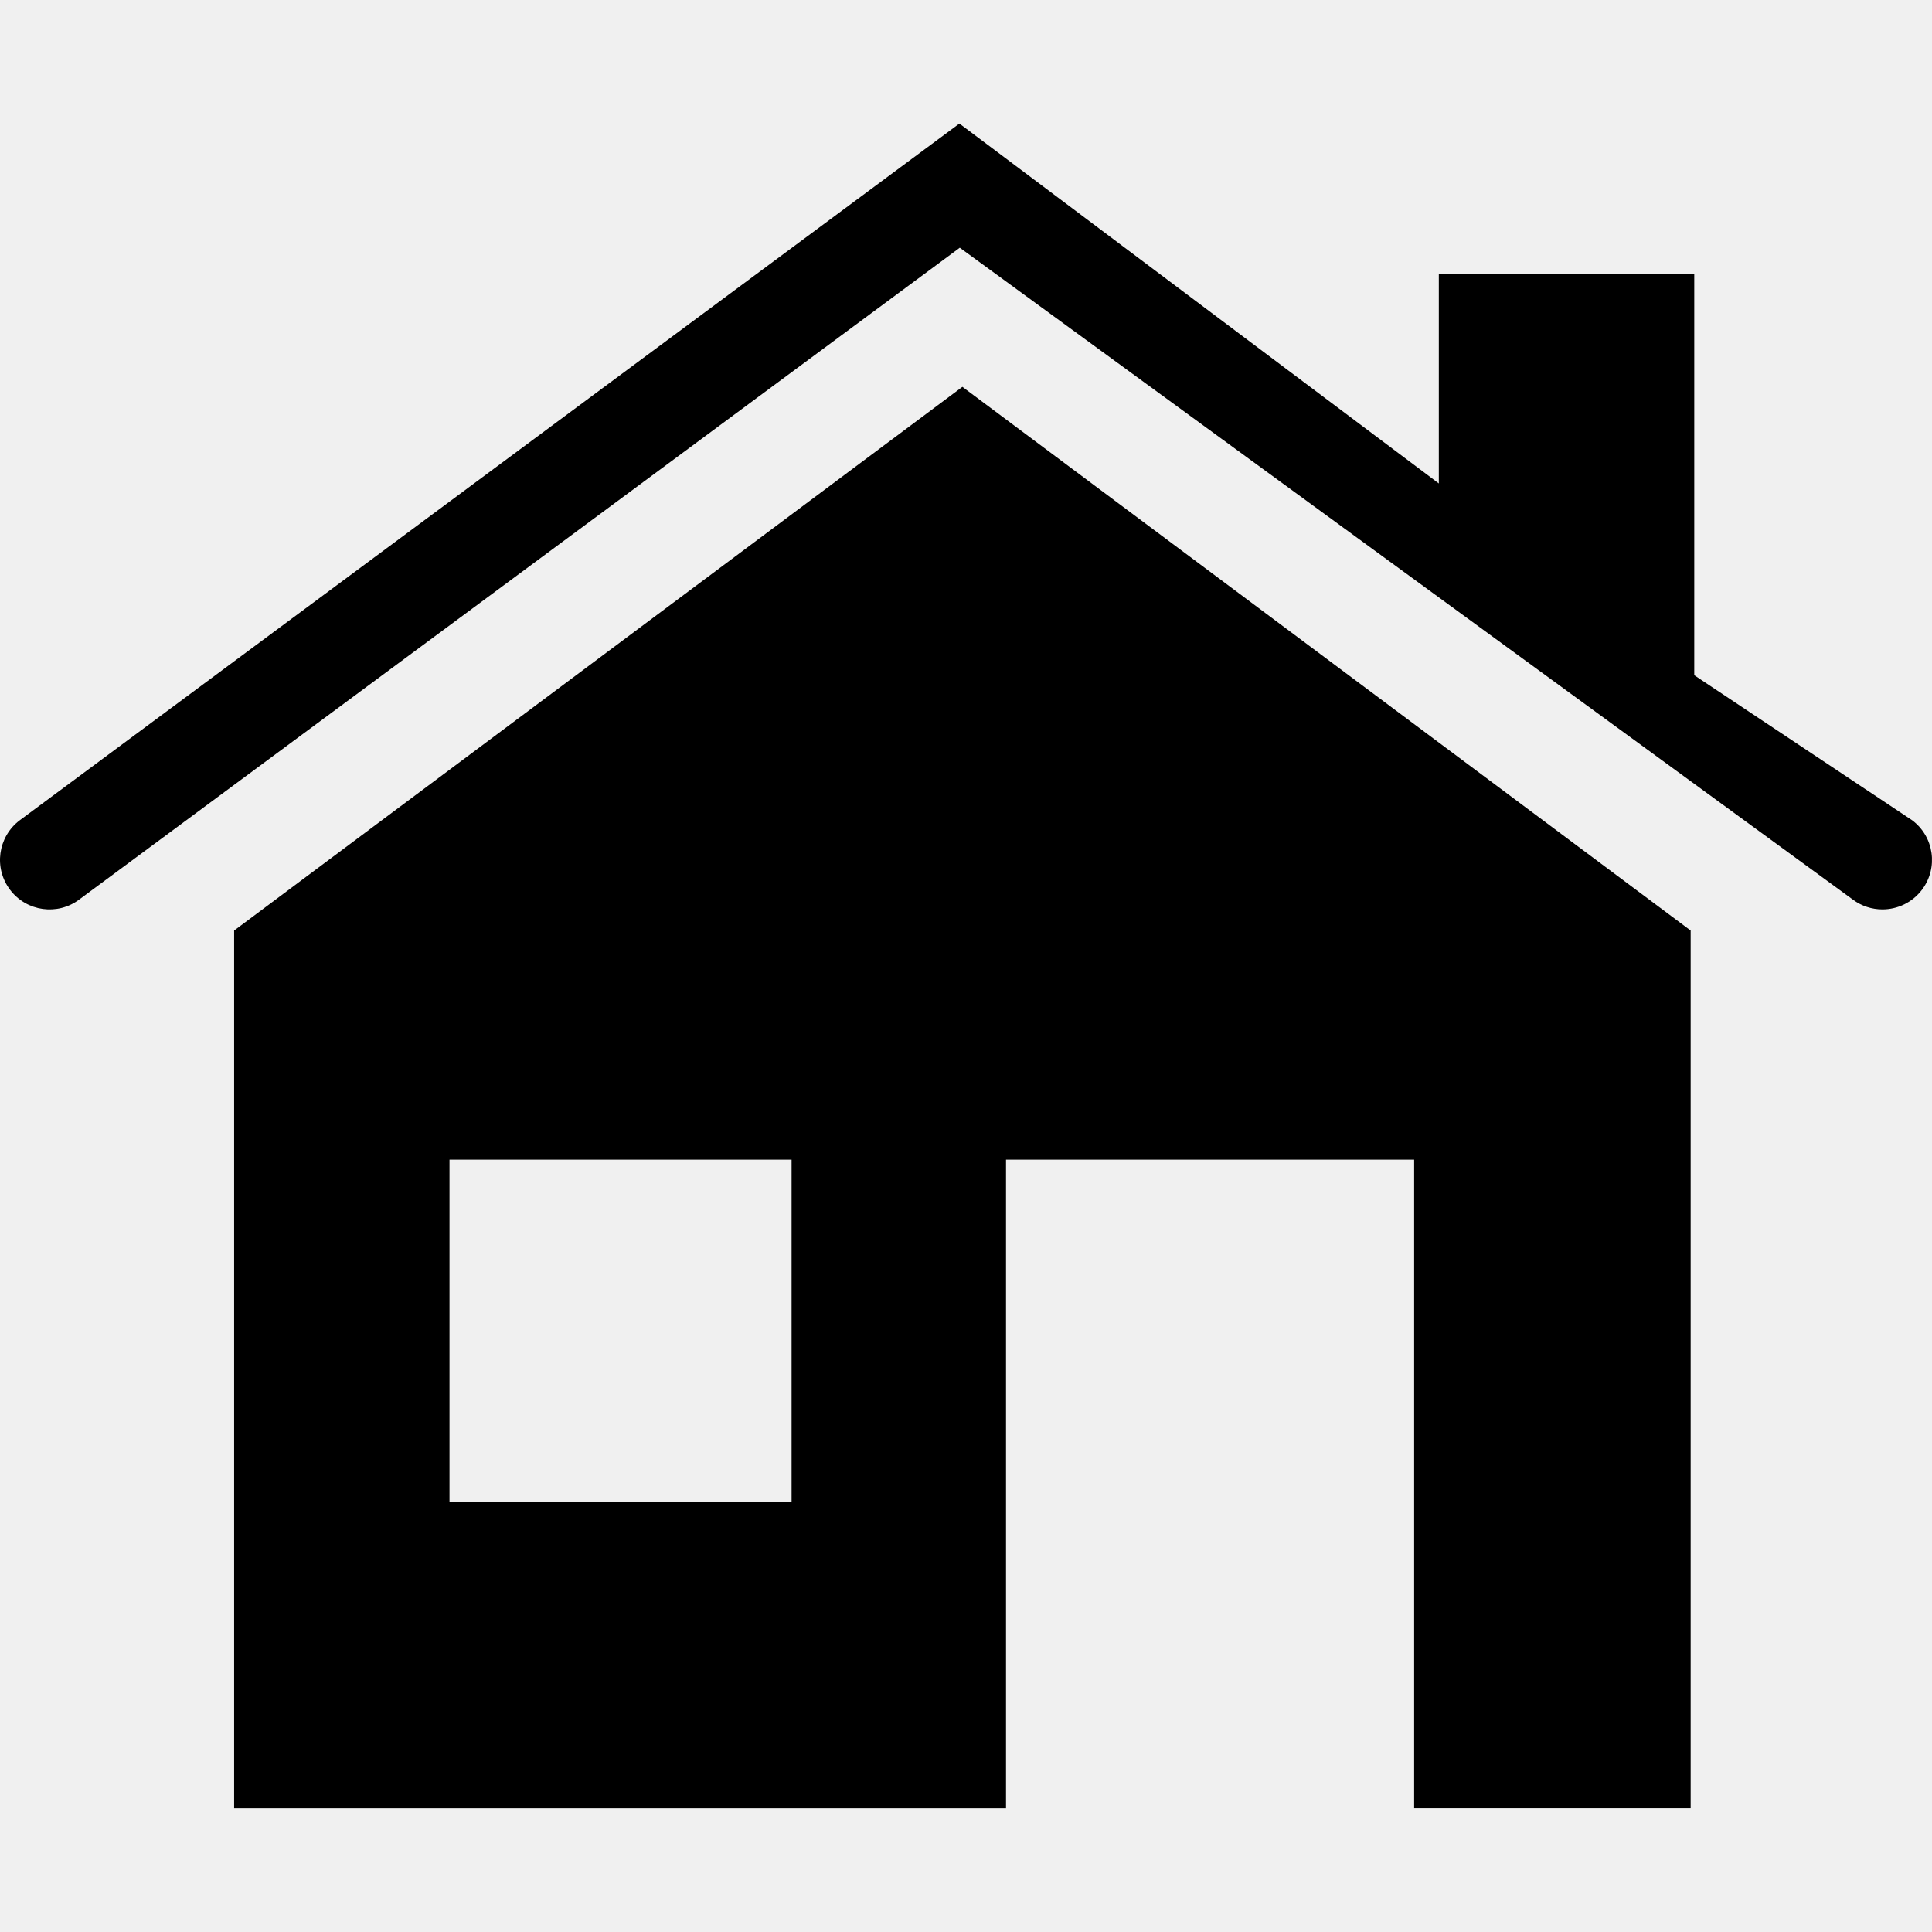
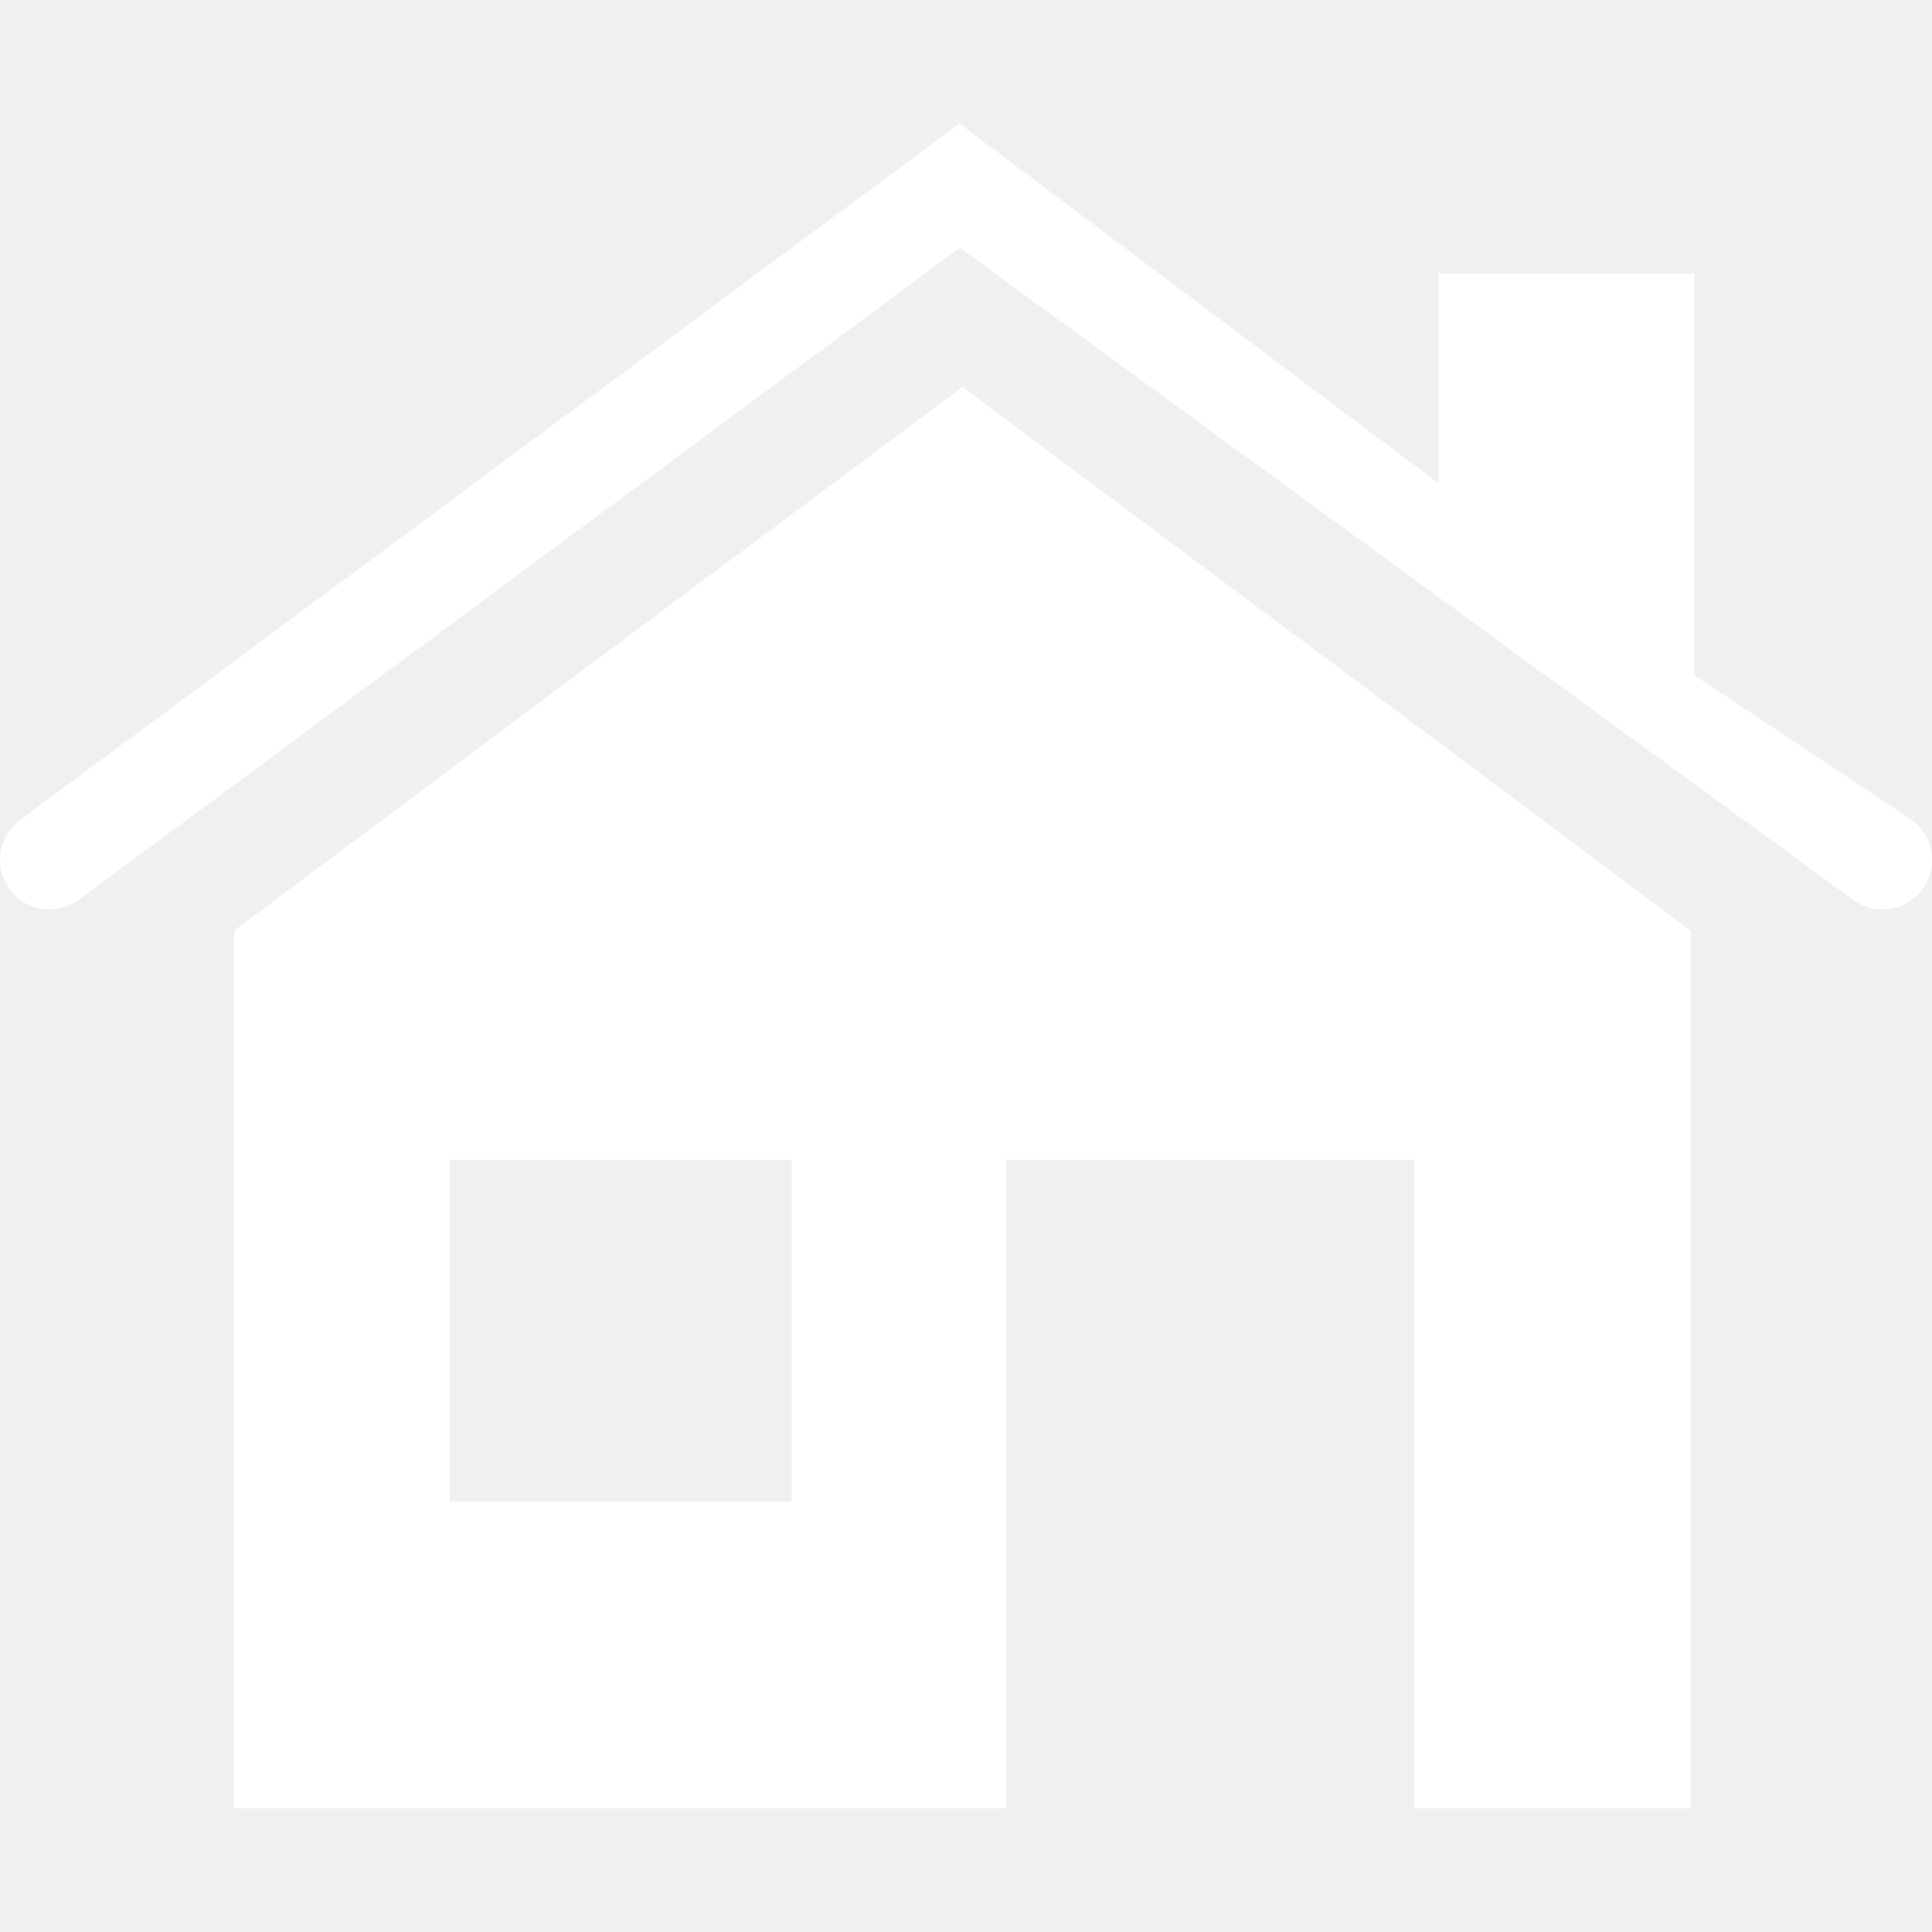
- <svg xmlns="http://www.w3.org/2000/svg" fill="#000000" height="800px" width="800px" version="1.1" id="Capa_1" viewBox="0 0 612 612" xml:space="preserve">
-   <g>
+ <svg xmlns="http://www.w3.org/2000/svg" fill="#ffffff" height="800px" width="800px" version="1.1" id="Capa_1" viewBox="0 0 612 612" xml:space="preserve">
+   <g id="SVGRepo_bgCarrier" stroke-width="0" />
+   <g id="SVGRepo_tracerCarrier" stroke-linecap="round" stroke-linejoin="round" />
+   <g id="SVGRepo_iconCarrier">
    <g>
-       <path d="M74.165,294.769v9.483V572.86h244.512V367.341h129.282v205.512h87.592V304.253v-9.483L304.858,122.543L74.165,294.769z     M250.74,475.699H142.388V367.341h108.358v108.358H250.74z" />
-       <path d="M605.726,259.844l-69.035-45.952c0-58.911,0-127.232,0-127.232h-80.915c0,0,0,29.529,0,66.486L303.912,39.14    L6.191,259.892c-6.897,5.251-8.233,15.1-2.988,21.991c5.245,6.897,15.088,8.245,21.991,2.988l278.84-206.403l282.853,206.464    c2.824,2.122,6.129,3.141,9.41,3.141c4.763,0,9.477-2.165,12.563-6.269C614.056,274.876,612.66,265.046,605.726,259.844z" />
+       <g>
+         <path d="M74.165,294.769v9.483V572.86h244.512V367.341h129.282v205.512h87.592V304.253v-9.483L304.858,122.543L74.165,294.769z M250.74,475.699H142.388V367.341h108.358v108.358H250.74z" />
+         <path d="M605.726,259.844l-69.035-45.952c0-58.911,0-127.232,0-127.232h-80.915c0,0,0,29.529,0,66.486L303.912,39.14 L6.191,259.892c-6.897,5.251-8.233,15.1-2.988,21.991c5.245,6.897,15.088,8.245,21.991,2.988l278.84-206.403l282.853,206.464 c2.824,2.122,6.129,3.141,9.41,3.141c4.763,0,9.477-2.165,12.563-6.269C614.056,274.876,612.66,265.046,605.726,259.844z" />
+       </g>
    </g>
  </g>
</svg>
